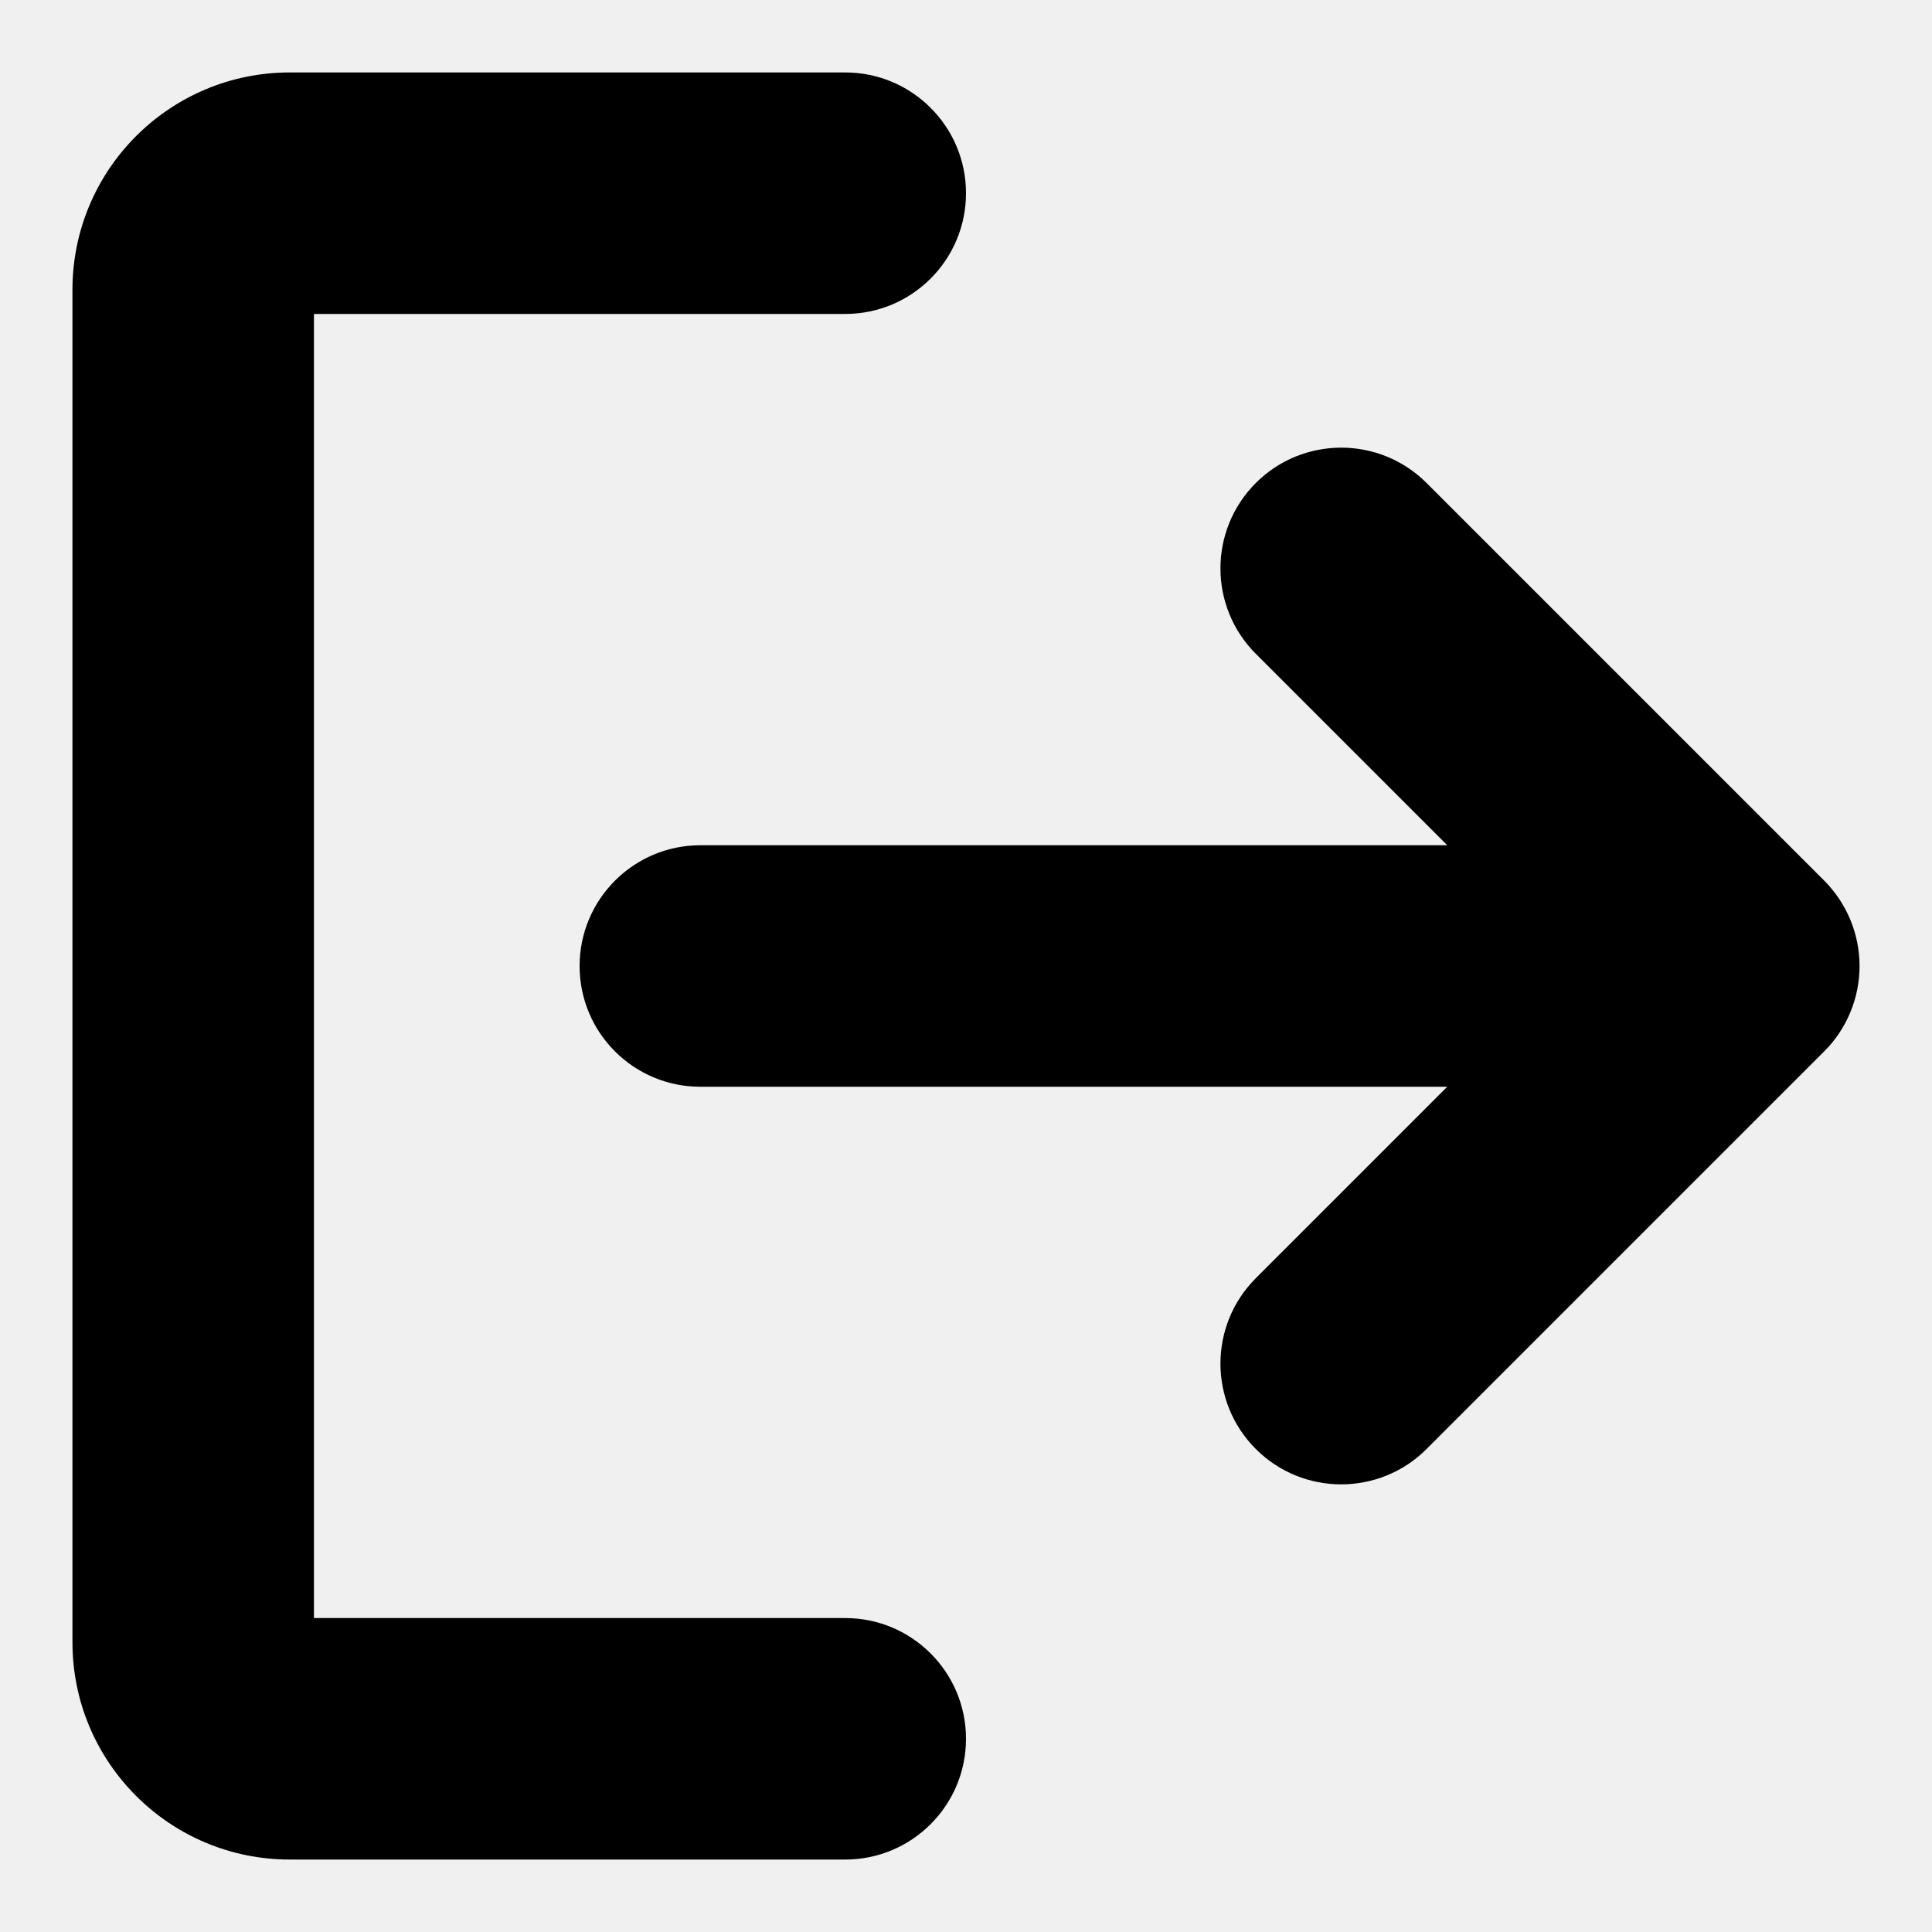
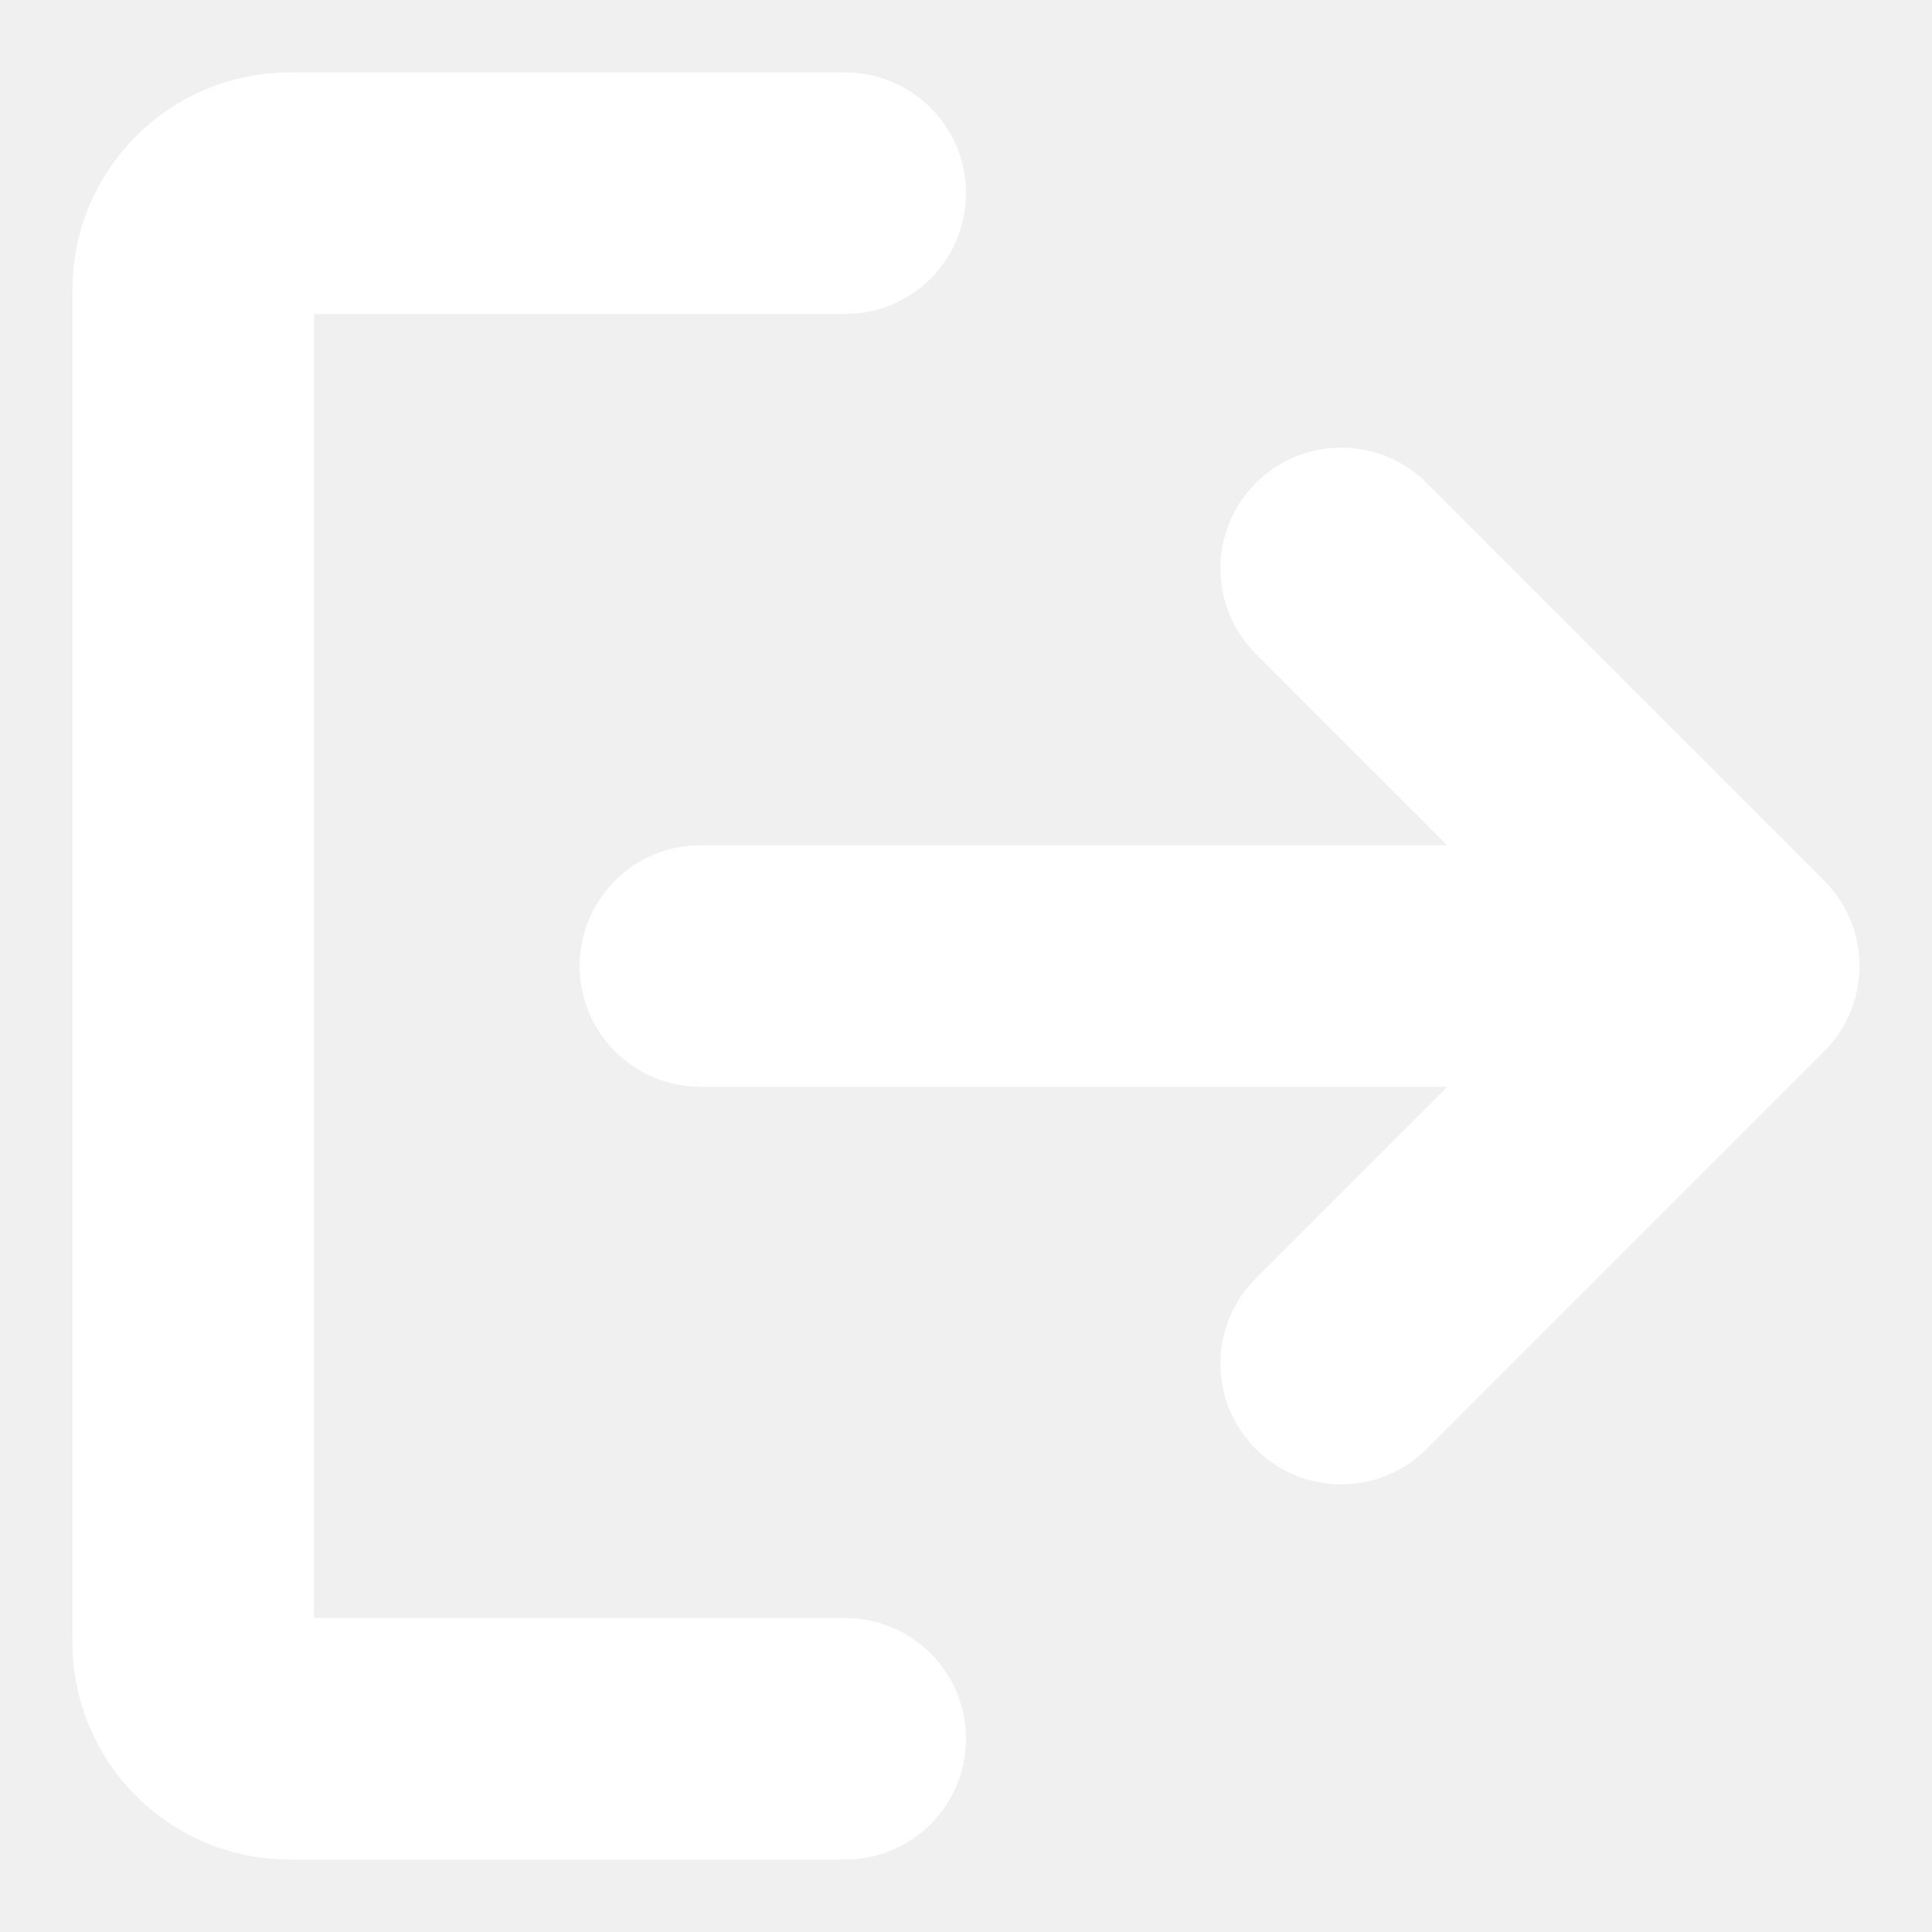
- <svg xmlns="http://www.w3.org/2000/svg" width="20" height="20" viewBox="0 0 20 20" fill="none">
-   <path d="M10 18C10 17.31 9.44 16.75 8.75 16.75H3.25V3.25H8.75C9.44 3.25 10 2.69 10 2C10 1.31 9.44 0.75 8.75 0.75H3C1.757 0.75 0.75 1.757 0.75 3V17C0.75 18.243 1.757 19.25 3 19.25H8.75C9.44 19.25 10 18.69 10 18Z" fill="black" />
-   <path d="M13 13.232L14.982 11.25L7.25 11.25C6.56 11.25 6 10.691 6 10C6 9.31 6.56 8.75 7.25 8.75L14.982 8.75L13 6.768C12.512 6.28 12.512 5.488 13 5C13.488 4.512 14.28 4.512 14.768 5L18.884 9.116C19.118 9.351 19.25 9.669 19.25 10C19.25 10.332 19.118 10.65 18.884 10.884L14.768 15C14.28 15.488 13.488 15.488 13 15C12.512 14.512 12.512 13.72 13 13.232Z" fill="black" />
+ <svg xmlns="http://www.w3.org/2000/svg" width="16" height="16" viewBox="0 0 20 20" fill="white">
+   <path d="M10 18C10 17.31 9.44 16.75 8.75 16.75H3.25V3.25H8.75C9.44 3.25 10 2.69 10 2C10 1.31 9.44 0.75 8.75 0.75H3C1.757 0.75 0.75 1.757 0.75 3V17C0.75 18.243 1.757 19.25 3 19.25H8.75C9.44 19.25 10 18.69 10 18Z" fill="white" />
+   <path d="M13 13.232L14.982 11.25L7.25 11.25C6.56 11.25 6 10.691 6 10C6 9.31 6.56 8.75 7.25 8.75L14.982 8.75L13 6.768C12.512 6.28 12.512 5.488 13 5C13.488 4.512 14.28 4.512 14.768 5L18.884 9.116C19.118 9.351 19.25 9.669 19.25 10C19.25 10.332 19.118 10.65 18.884 10.884L14.768 15C14.28 15.488 13.488 15.488 13 15C12.512 14.512 12.512 13.72 13 13.232Z" fill="white" />
</svg>
